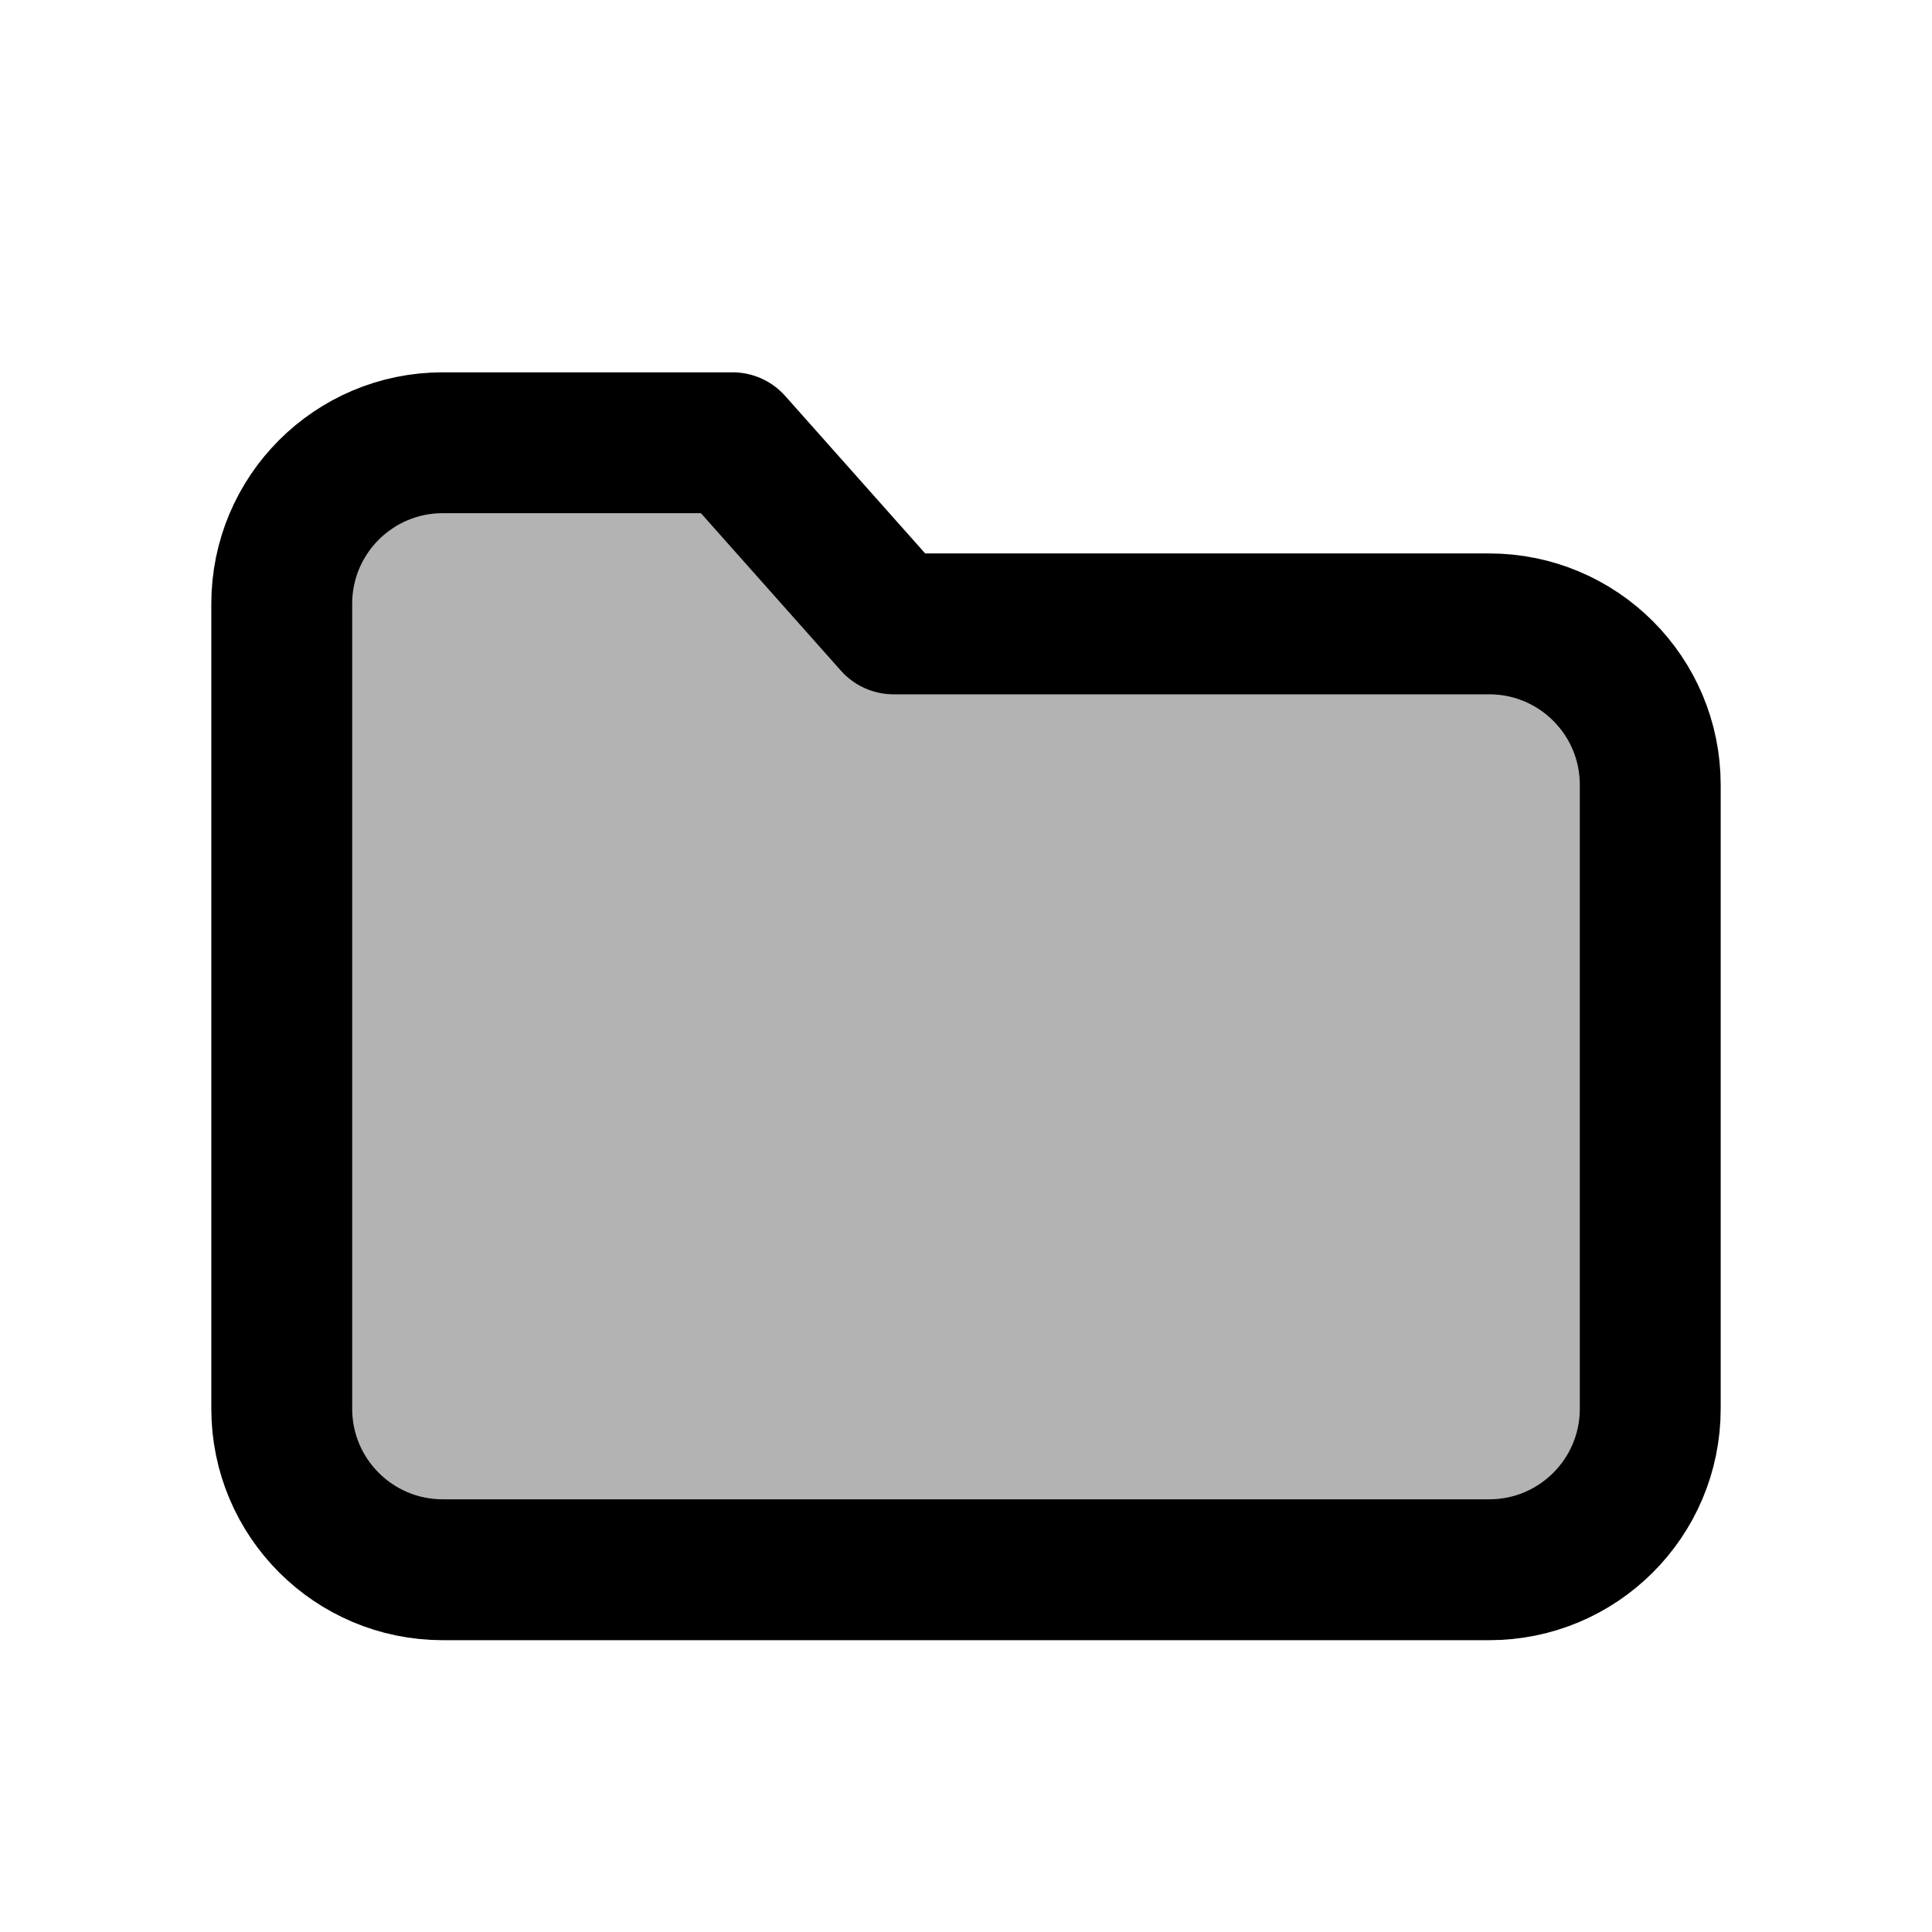
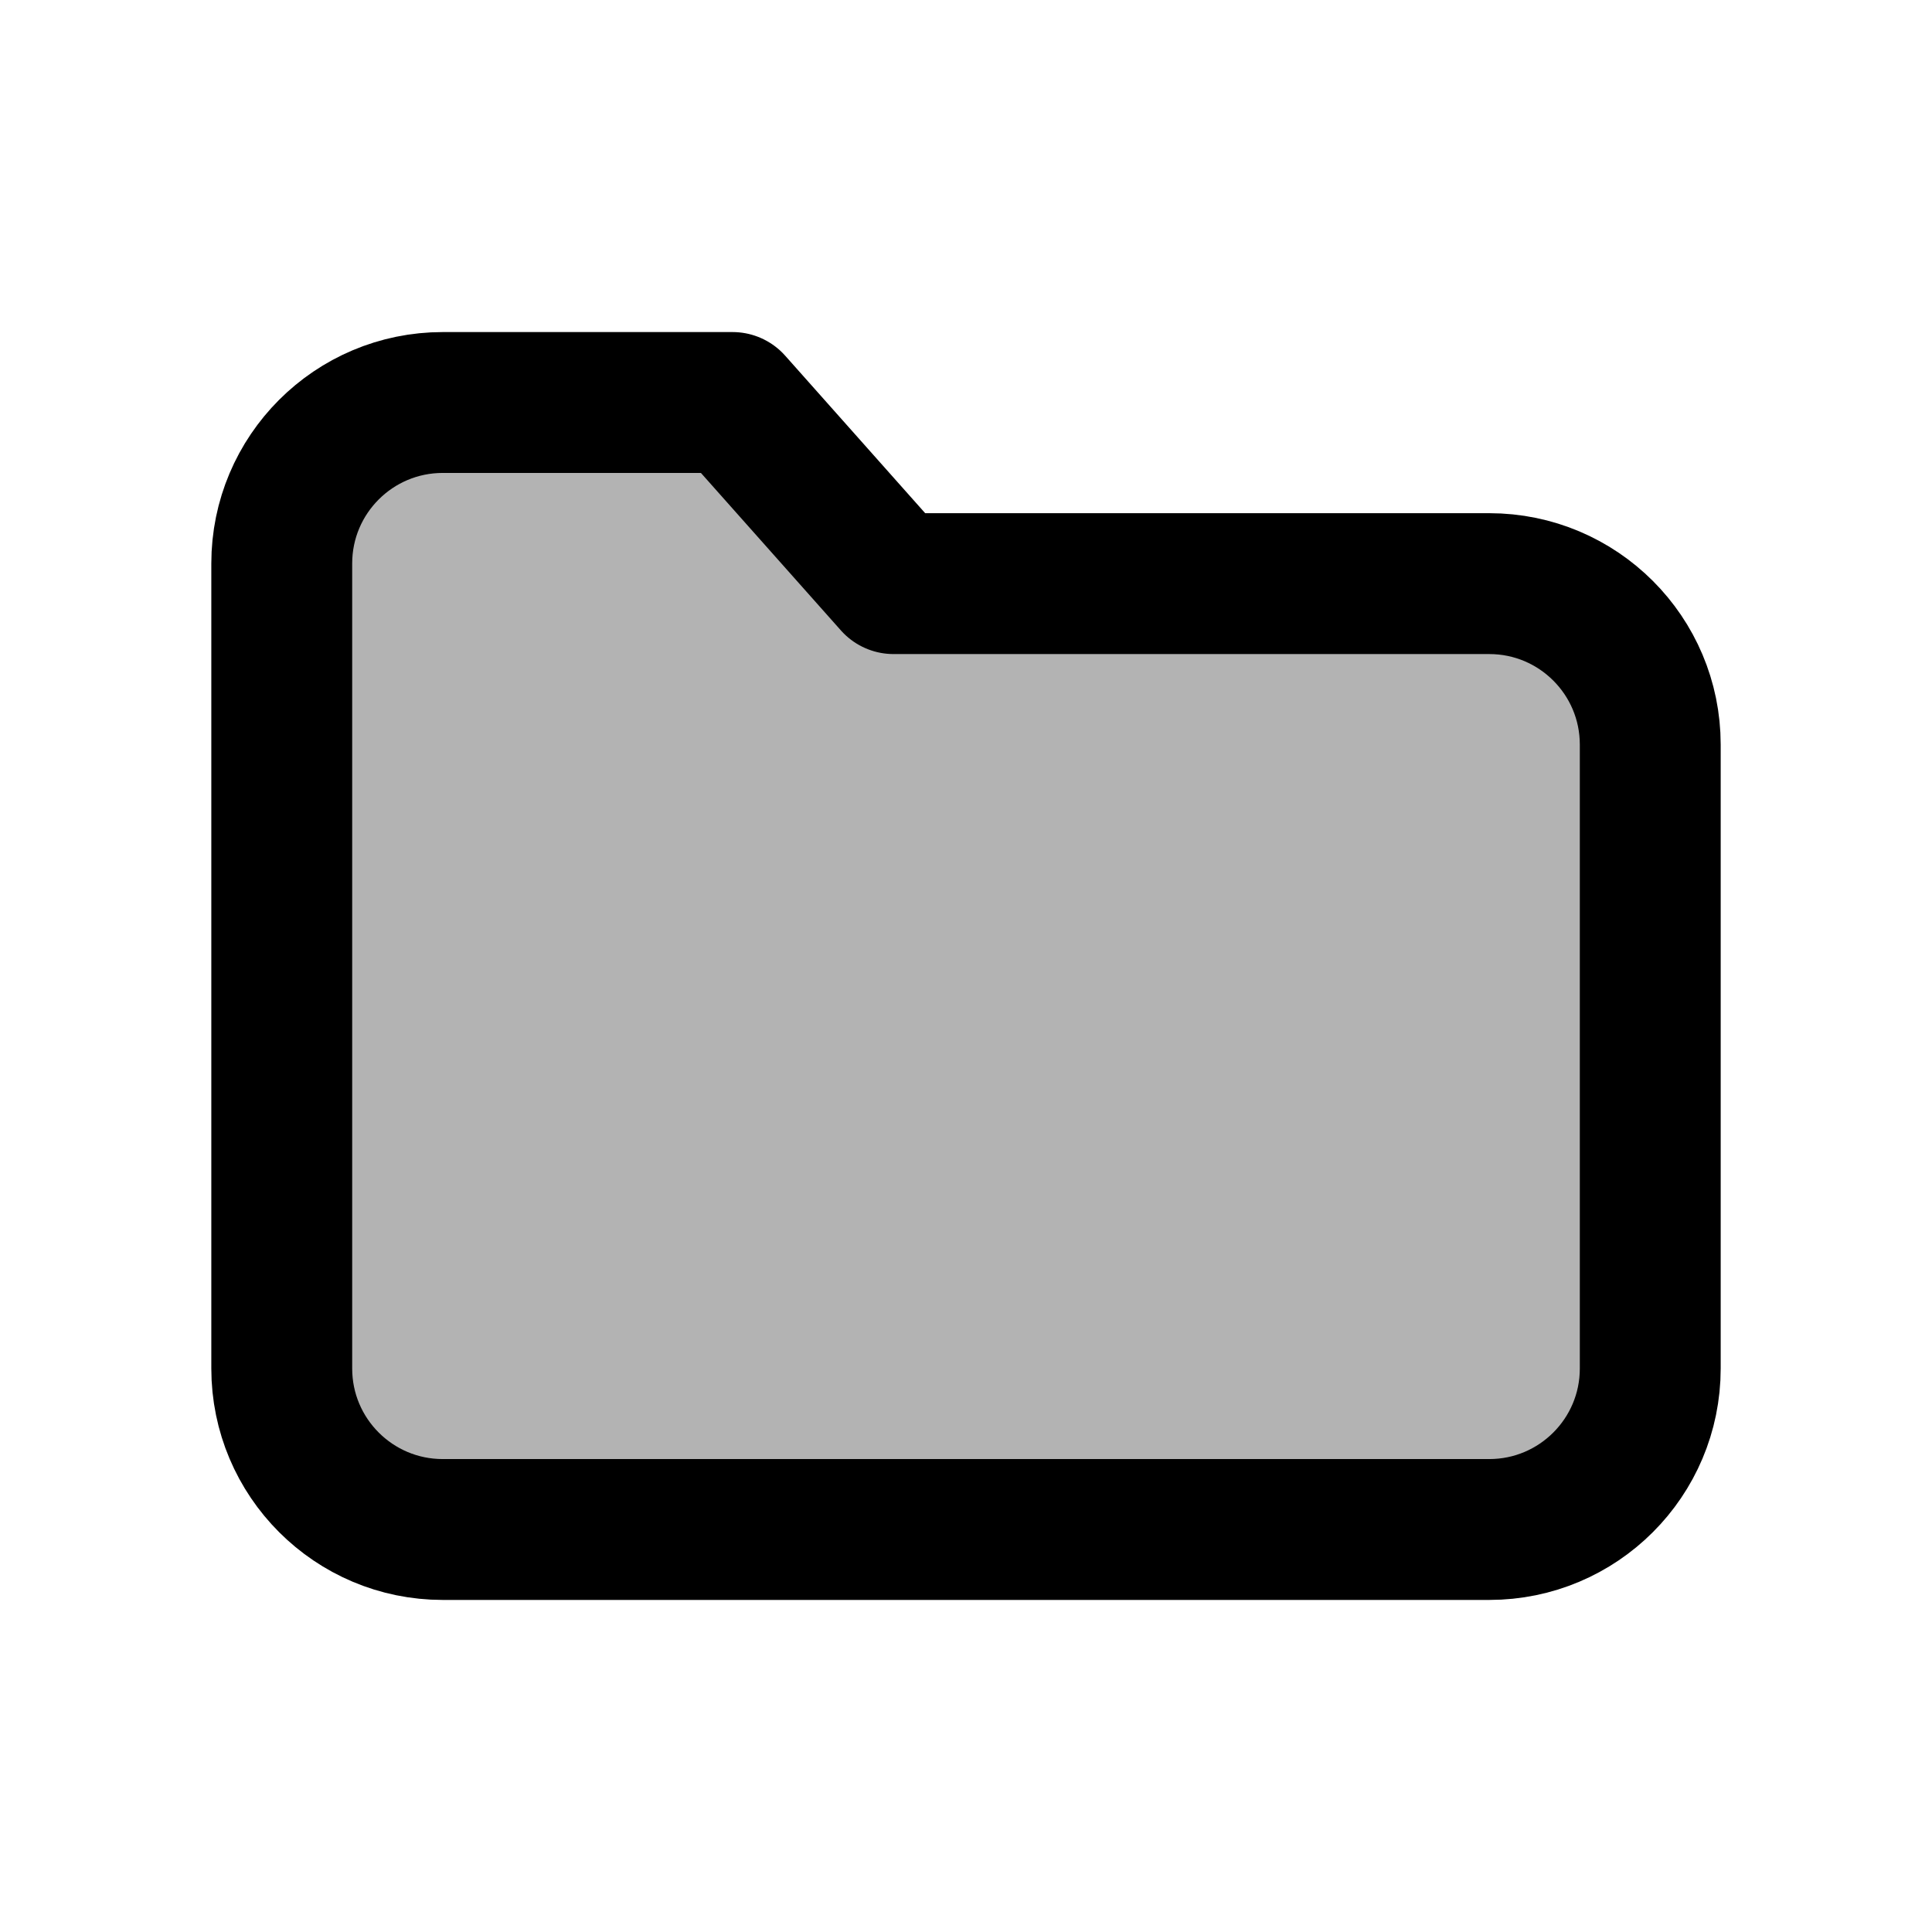
<svg xmlns="http://www.w3.org/2000/svg" viewBox="0 0 24 24" fill="none" stroke="currentColor" stroke-width="1.75" stroke-linecap="round" stroke-linejoin="round" aria-hidden="true" focusable="false">
-   <path d="M3.5 7.5A2 2 0 0 1 5.5 5.5h3.6l2 2.25h7.4a2 2 0 0 1 2 2v7.75a2 2 0 0 1-2 2h-13a2 2 0 0 1-2-2V7.5z" fill="currentColor" fill-opacity="0.3" />
+   <path d="M3.5 7A2 2 0 0 1 5.5 5h3.6l2 2.25h7.4a2 2 0 0 1 2 2v7.75a2 2 0 0 1-2 2h-13a2 2 0 0 1-2-2V7z" fill="currentColor" fill-opacity="0.3" />
</svg>
